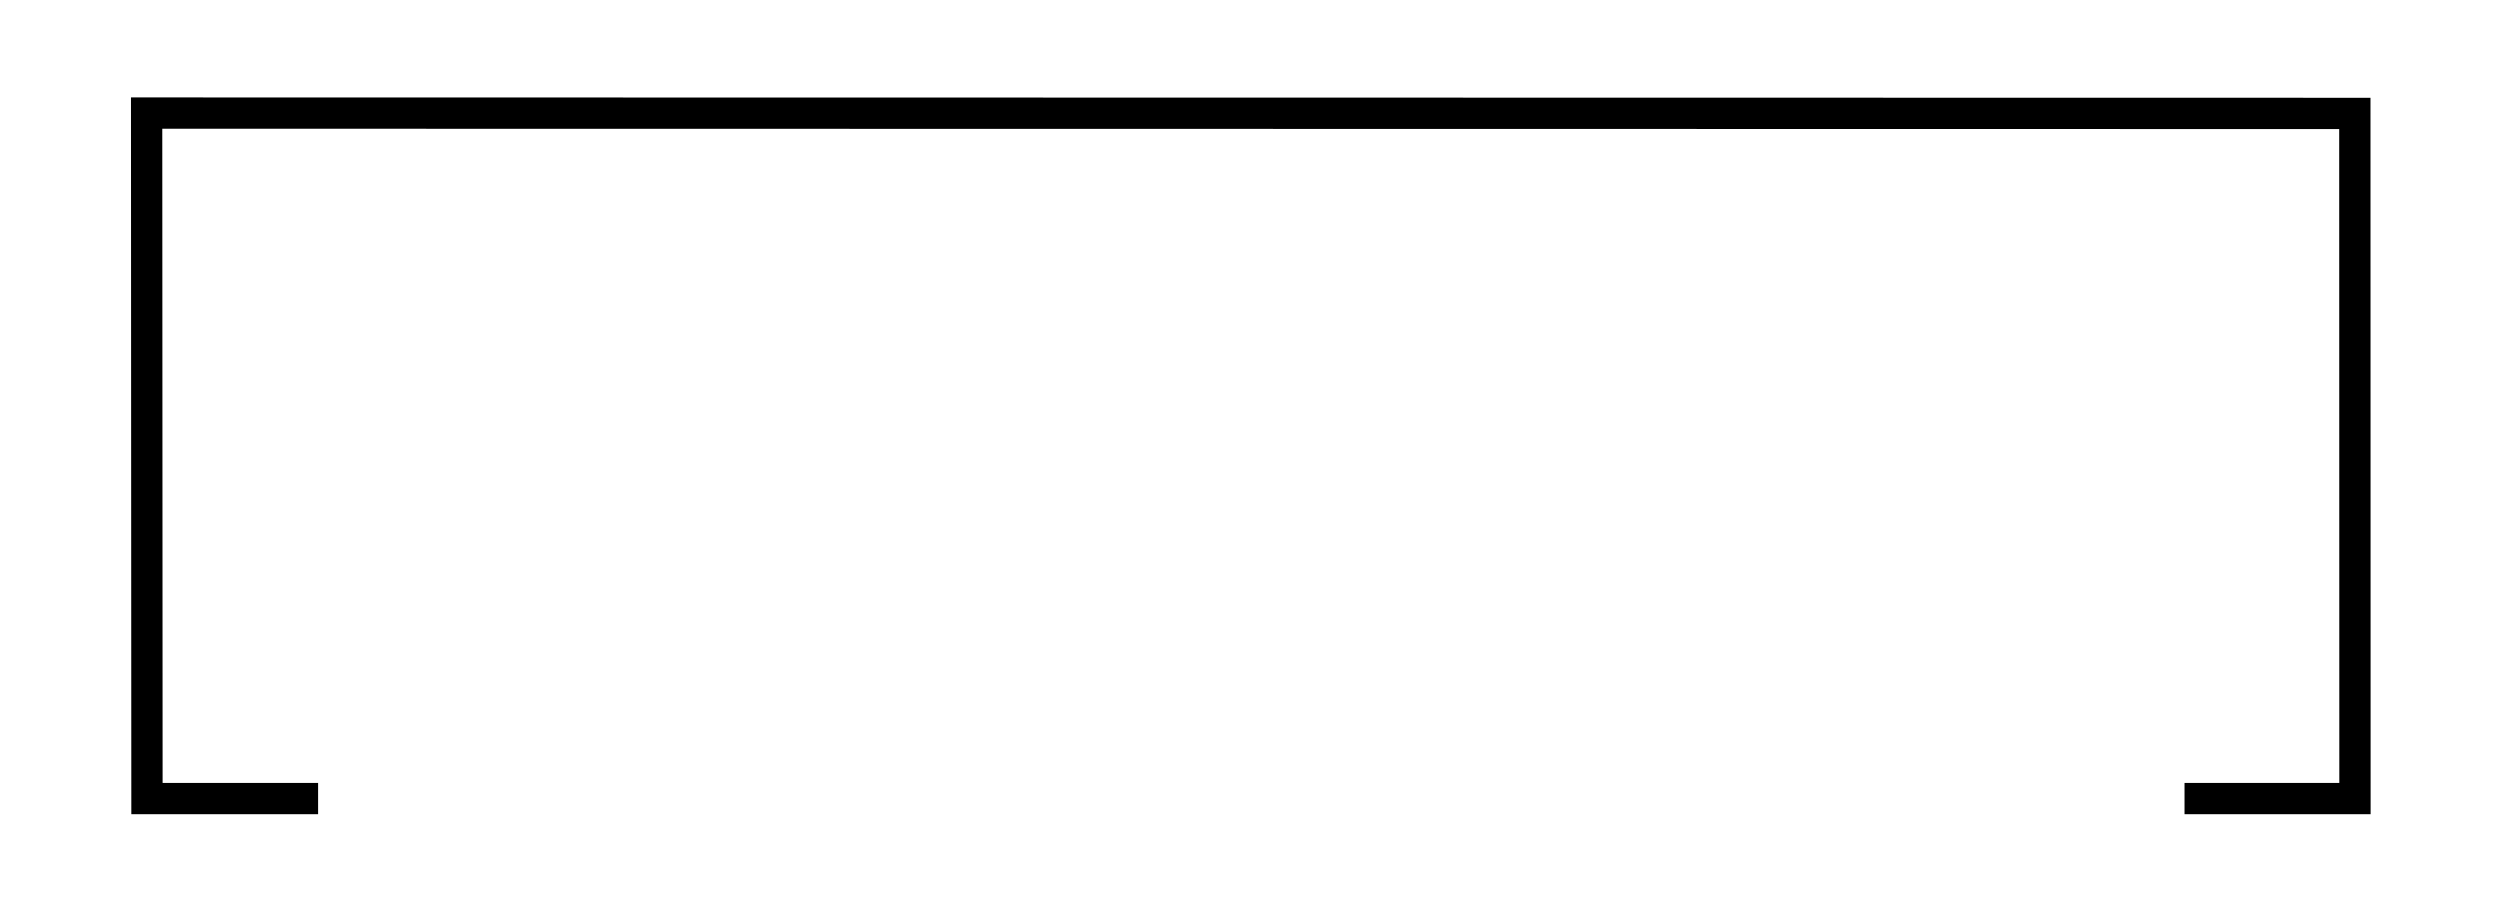
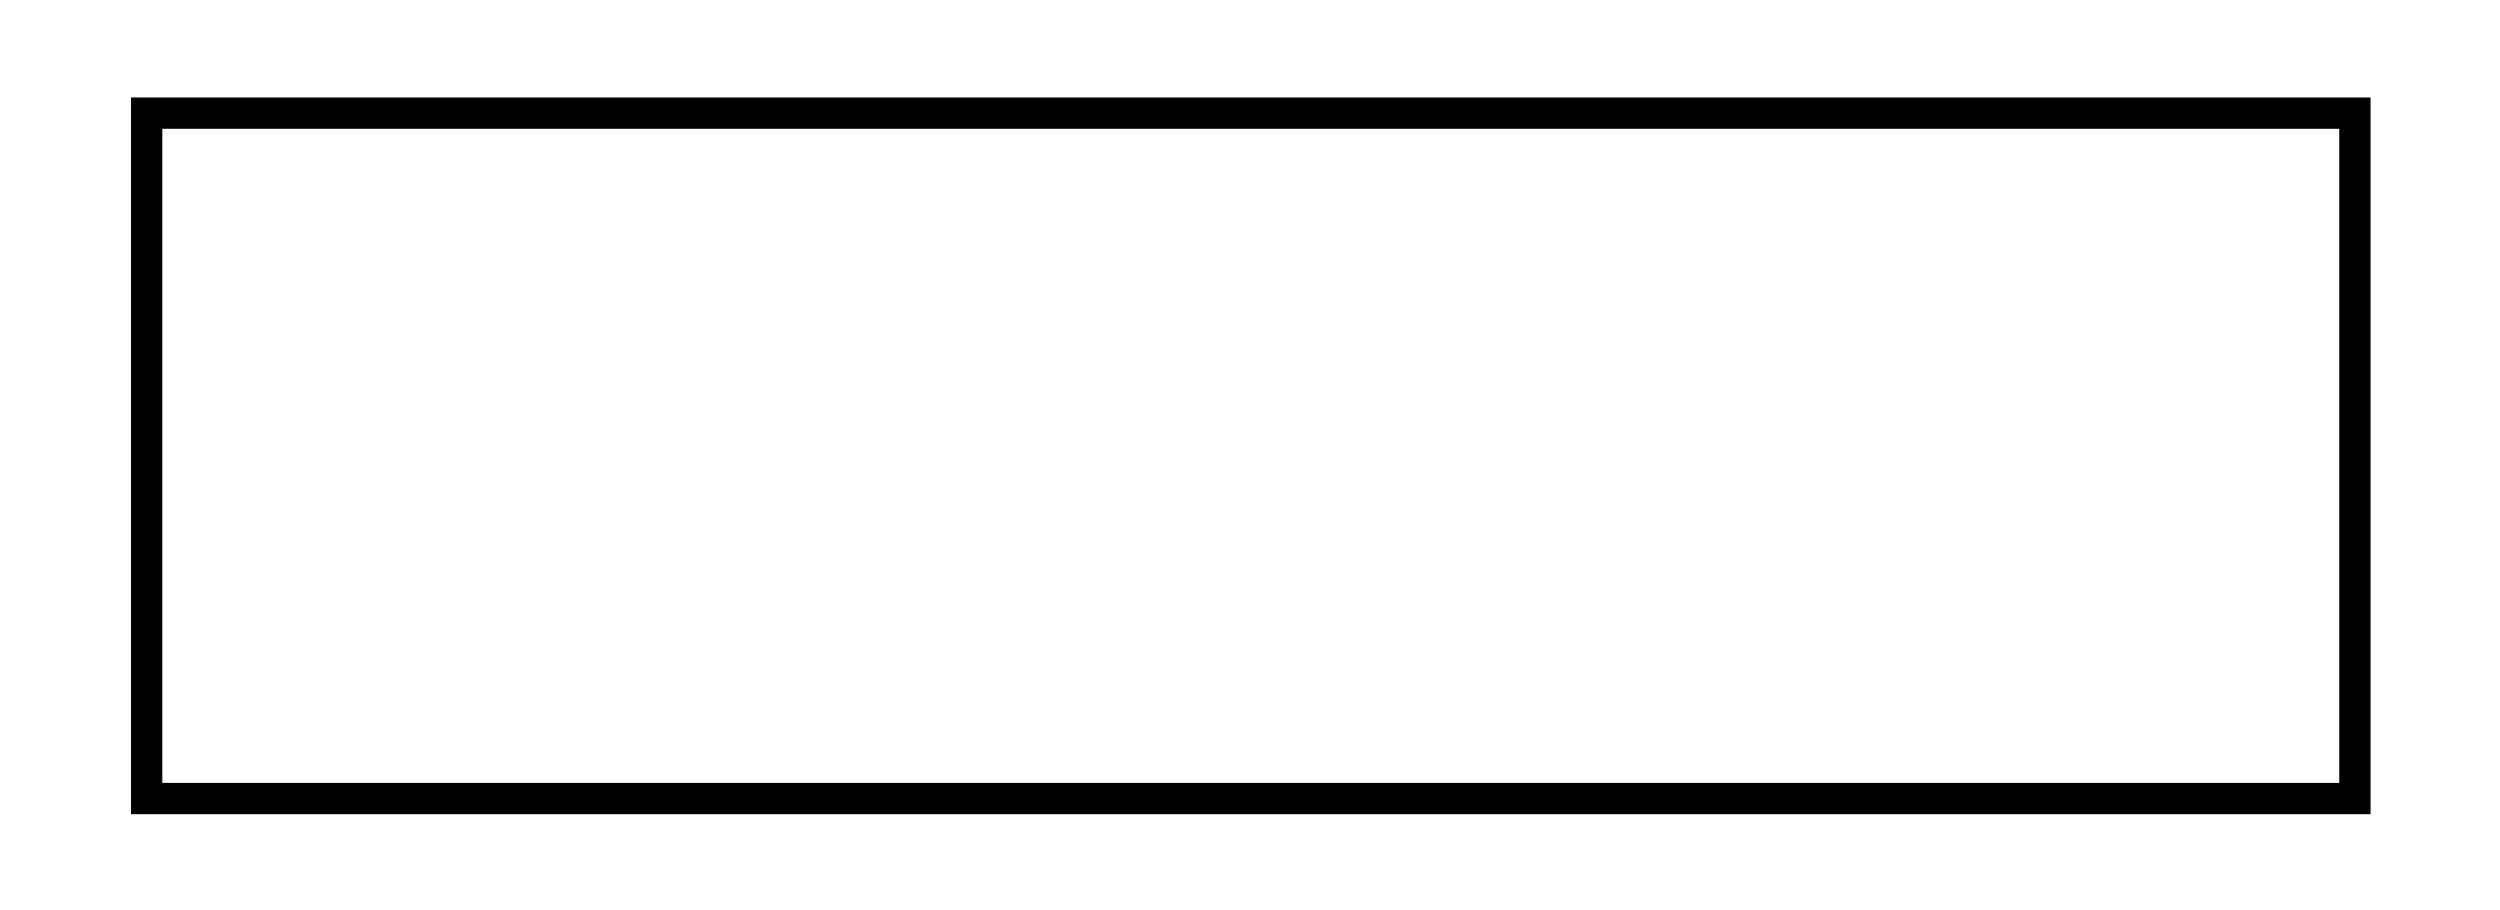
- <svg xmlns="http://www.w3.org/2000/svg" xmlns:xlink="http://www.w3.org/1999/xlink" version="1.1" viewBox="0 0 79.88 29.07" data-name="Layer 1" id="Layer_1">
+ <svg xmlns="http://www.w3.org/2000/svg" xmlns:xlink="http://www.w3.org/1999/xlink" id="Layer_1" data-name="Layer 1" viewBox="0 0 79.88 29.07" version="1.1">
  <defs id="defs16">
    <style id="style2">.cls-1{fill:url(#linear-gradient);}.cls-2{fill:url(#linear-gradient-2);}</style>
-     <linearGradient gradientUnits="userSpaceOnUse" gradientTransform="matrix(0.38, 0, 0, -0.39, 17.31, 17.22)" y2="-30.26" x2="59.26" y1="43.99" x1="59.26" id="linear-gradient">
-       <stop id="stop4" stop-color="#fff" offset="0" />
-       <stop id="stop6" stop-color="#b7b7b7" offset="0.29" />
-       <stop id="stop8" stop-color="#676767" offset="0.63" />
-       <stop id="stop10" stop-color="#353535" offset="0.88" />
-       <stop id="stop12" stop-color="#212121" offset="1" />
+     <linearGradient id="linear-gradient" x1="59.26" y1="43.99" x2="59.26" y2="-30.26" gradientTransform="matrix(0.38, 0, 0, -0.39, 17.31, 17.22)" gradientUnits="userSpaceOnUse">
+       <stop offset="0" stop-color="#fff" id="stop4" />
+       <stop offset="0.29" stop-color="#b7b7b7" id="stop6" />
+       <stop offset="0.63" stop-color="#676767" id="stop8" />
+       <stop offset="0.88" stop-color="#353535" id="stop10" />
+       <stop offset="1" stop-color="#212121" id="stop12" />
    </linearGradient>
-     <linearGradient xlink:href="#linear-gradient" gradientTransform="matrix(0.38, 0, 0, -0.39, 17.31, 17.12)" y2="33.69" x2="59.26" y1="-19.96" x1="59.26" id="linear-gradient-2" />
+     <linearGradient id="linear-gradient-2" x1="59.26" y1="-19.96" x2="59.26" y2="33.69" gradientTransform="matrix(0.38, 0, 0, -0.39, 17.31, 17.12)" xlink:href="#linear-gradient" />
  </defs>
  <g id="layer1" />
-   <g id="layer2" />
-   <g id="layer3">
-     <path id="path918" d="m 10.164,25.516 -5.468,-1e-6 -0.011,-21.903 70.557,0.011 0.004,21.892 -5.446,1e-6" style="fill:none;stroke:#000000;stroke-width:1px;stroke-linecap:butt;stroke-linejoin:miter;stroke-opacity:1" />
+   <g id="layer2">
+     <rect ry="0" y="3.615" x="4.686" height="21.9" width="70.558" id="rect842" style="fill:none;fill-opacity:1;stroke:#000000;stroke-width:1;stroke-linecap:square;stroke-linejoin:miter;stroke-miterlimit:1.5;stroke-dasharray:none;stroke-dashoffset:6.803;stop-color:#000000" />
  </g>
+   <g id="layer3" />
</svg>
